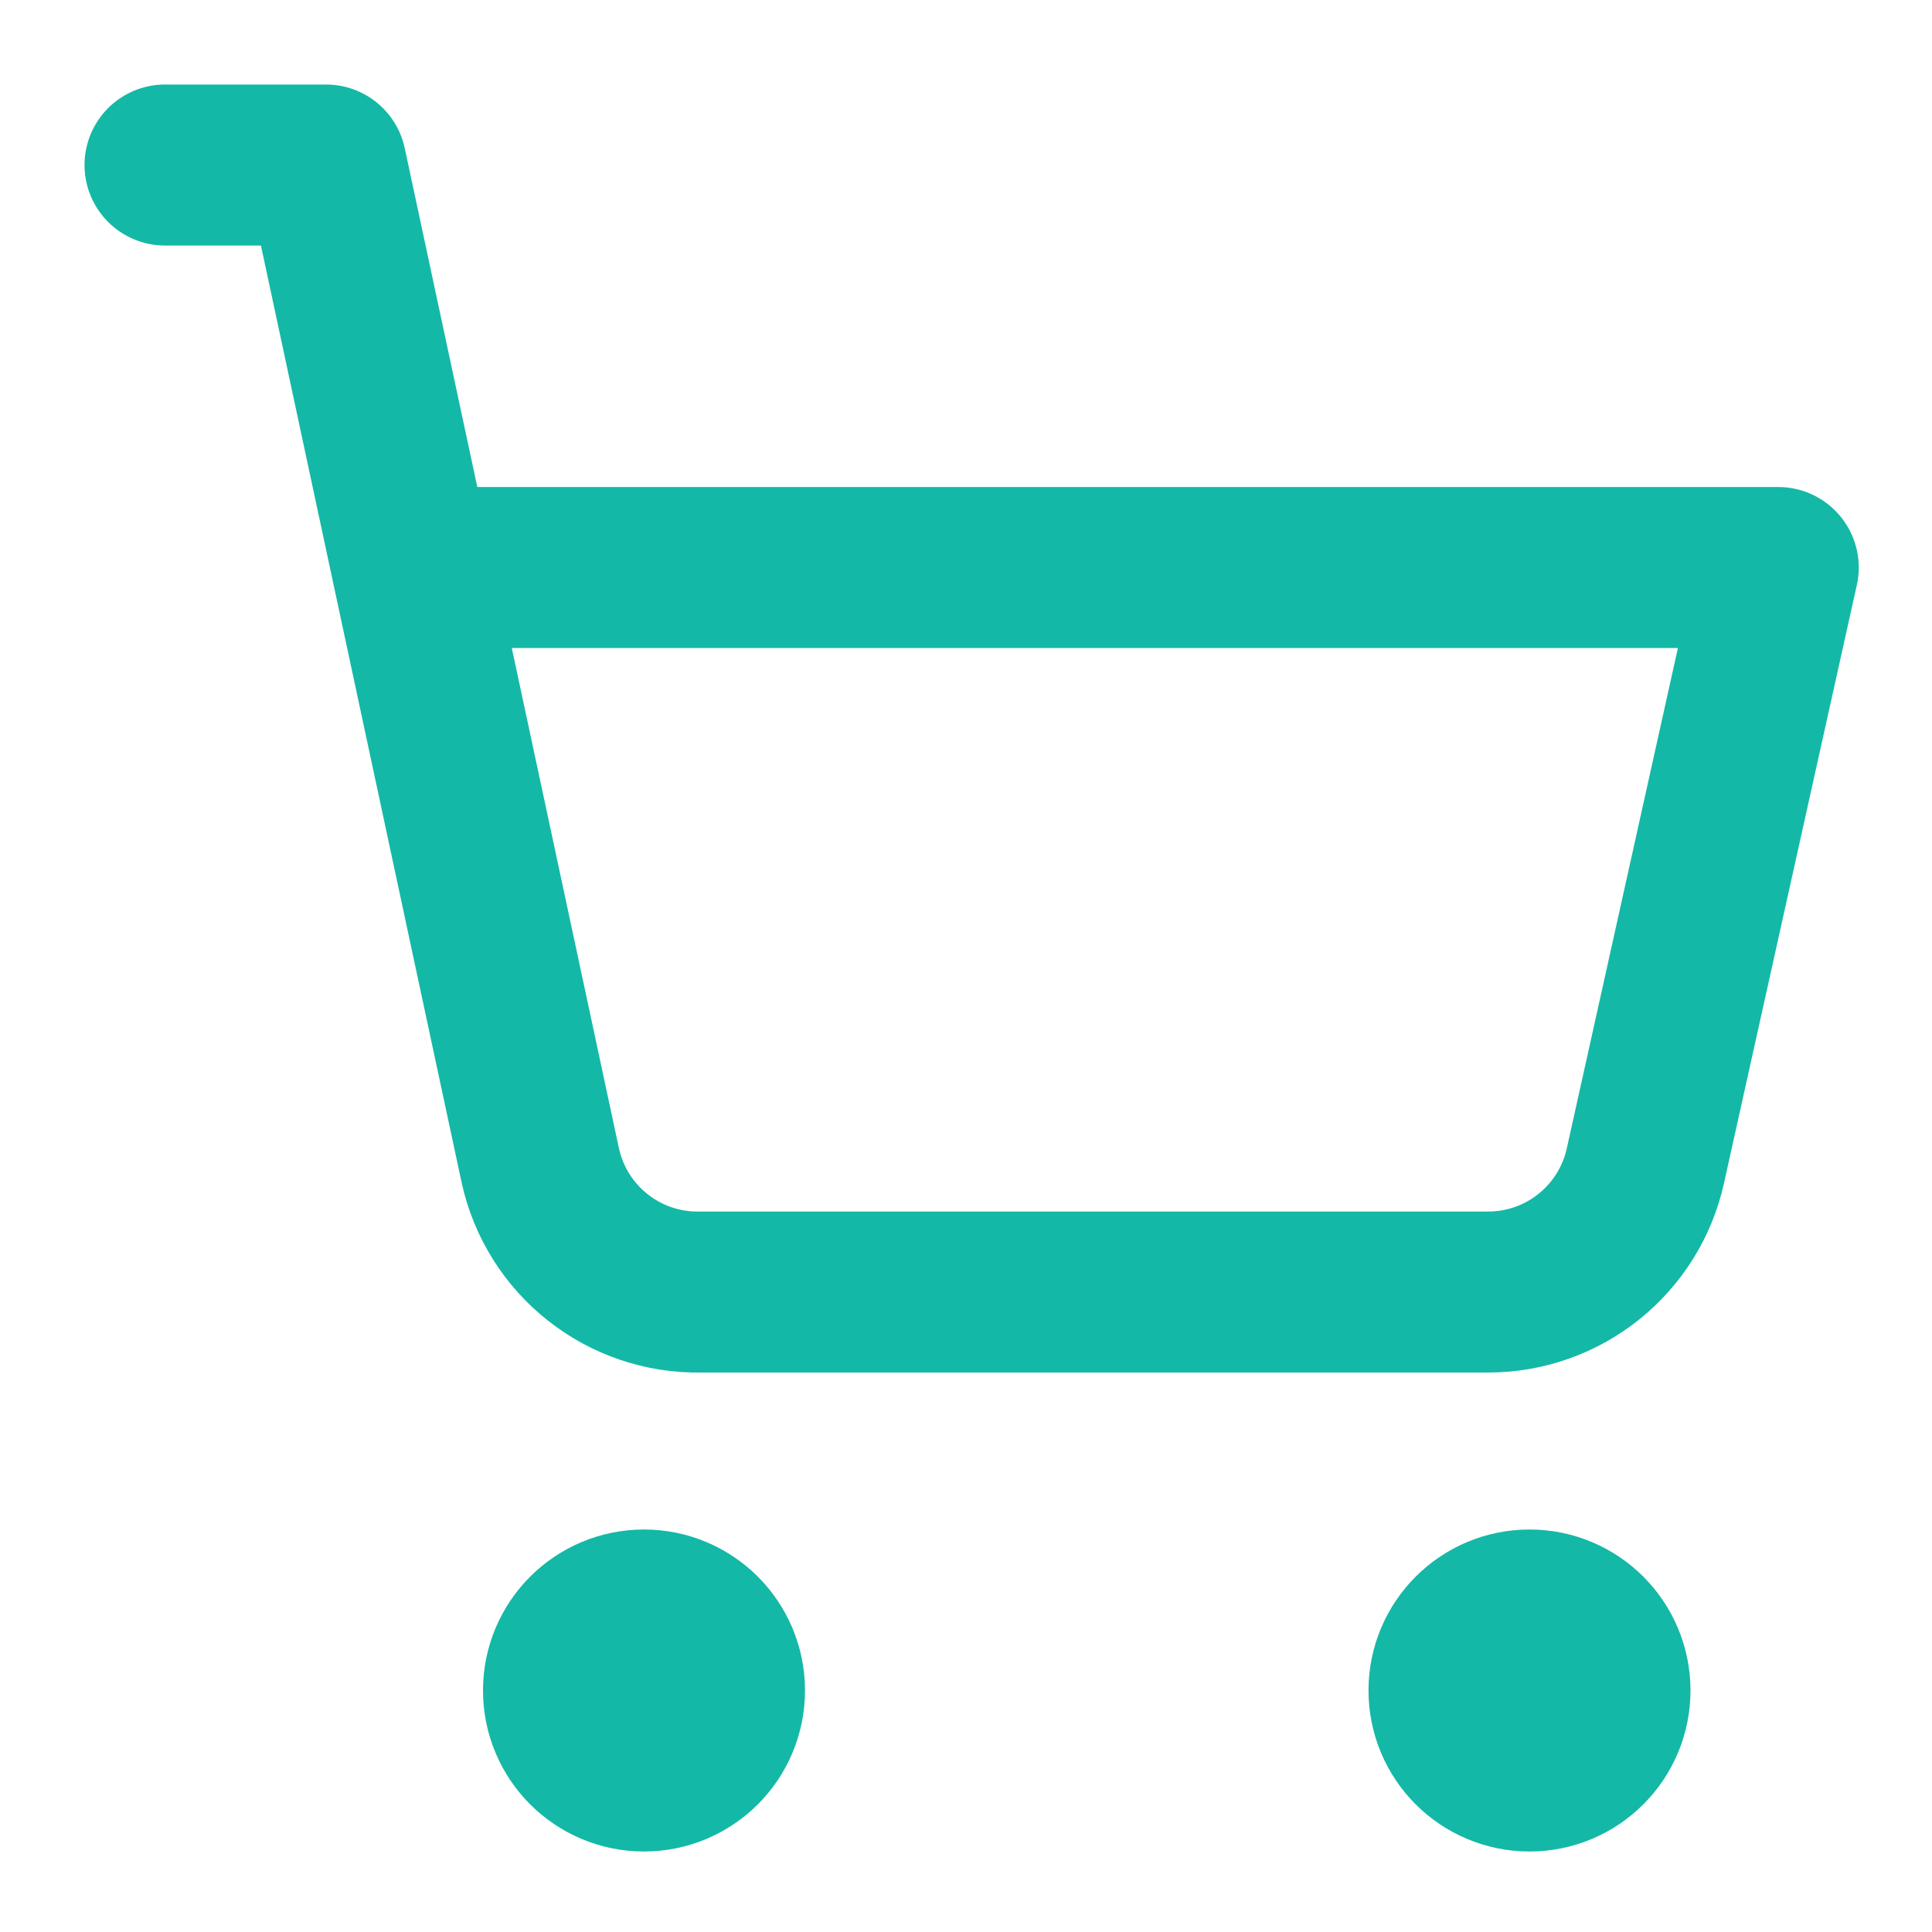
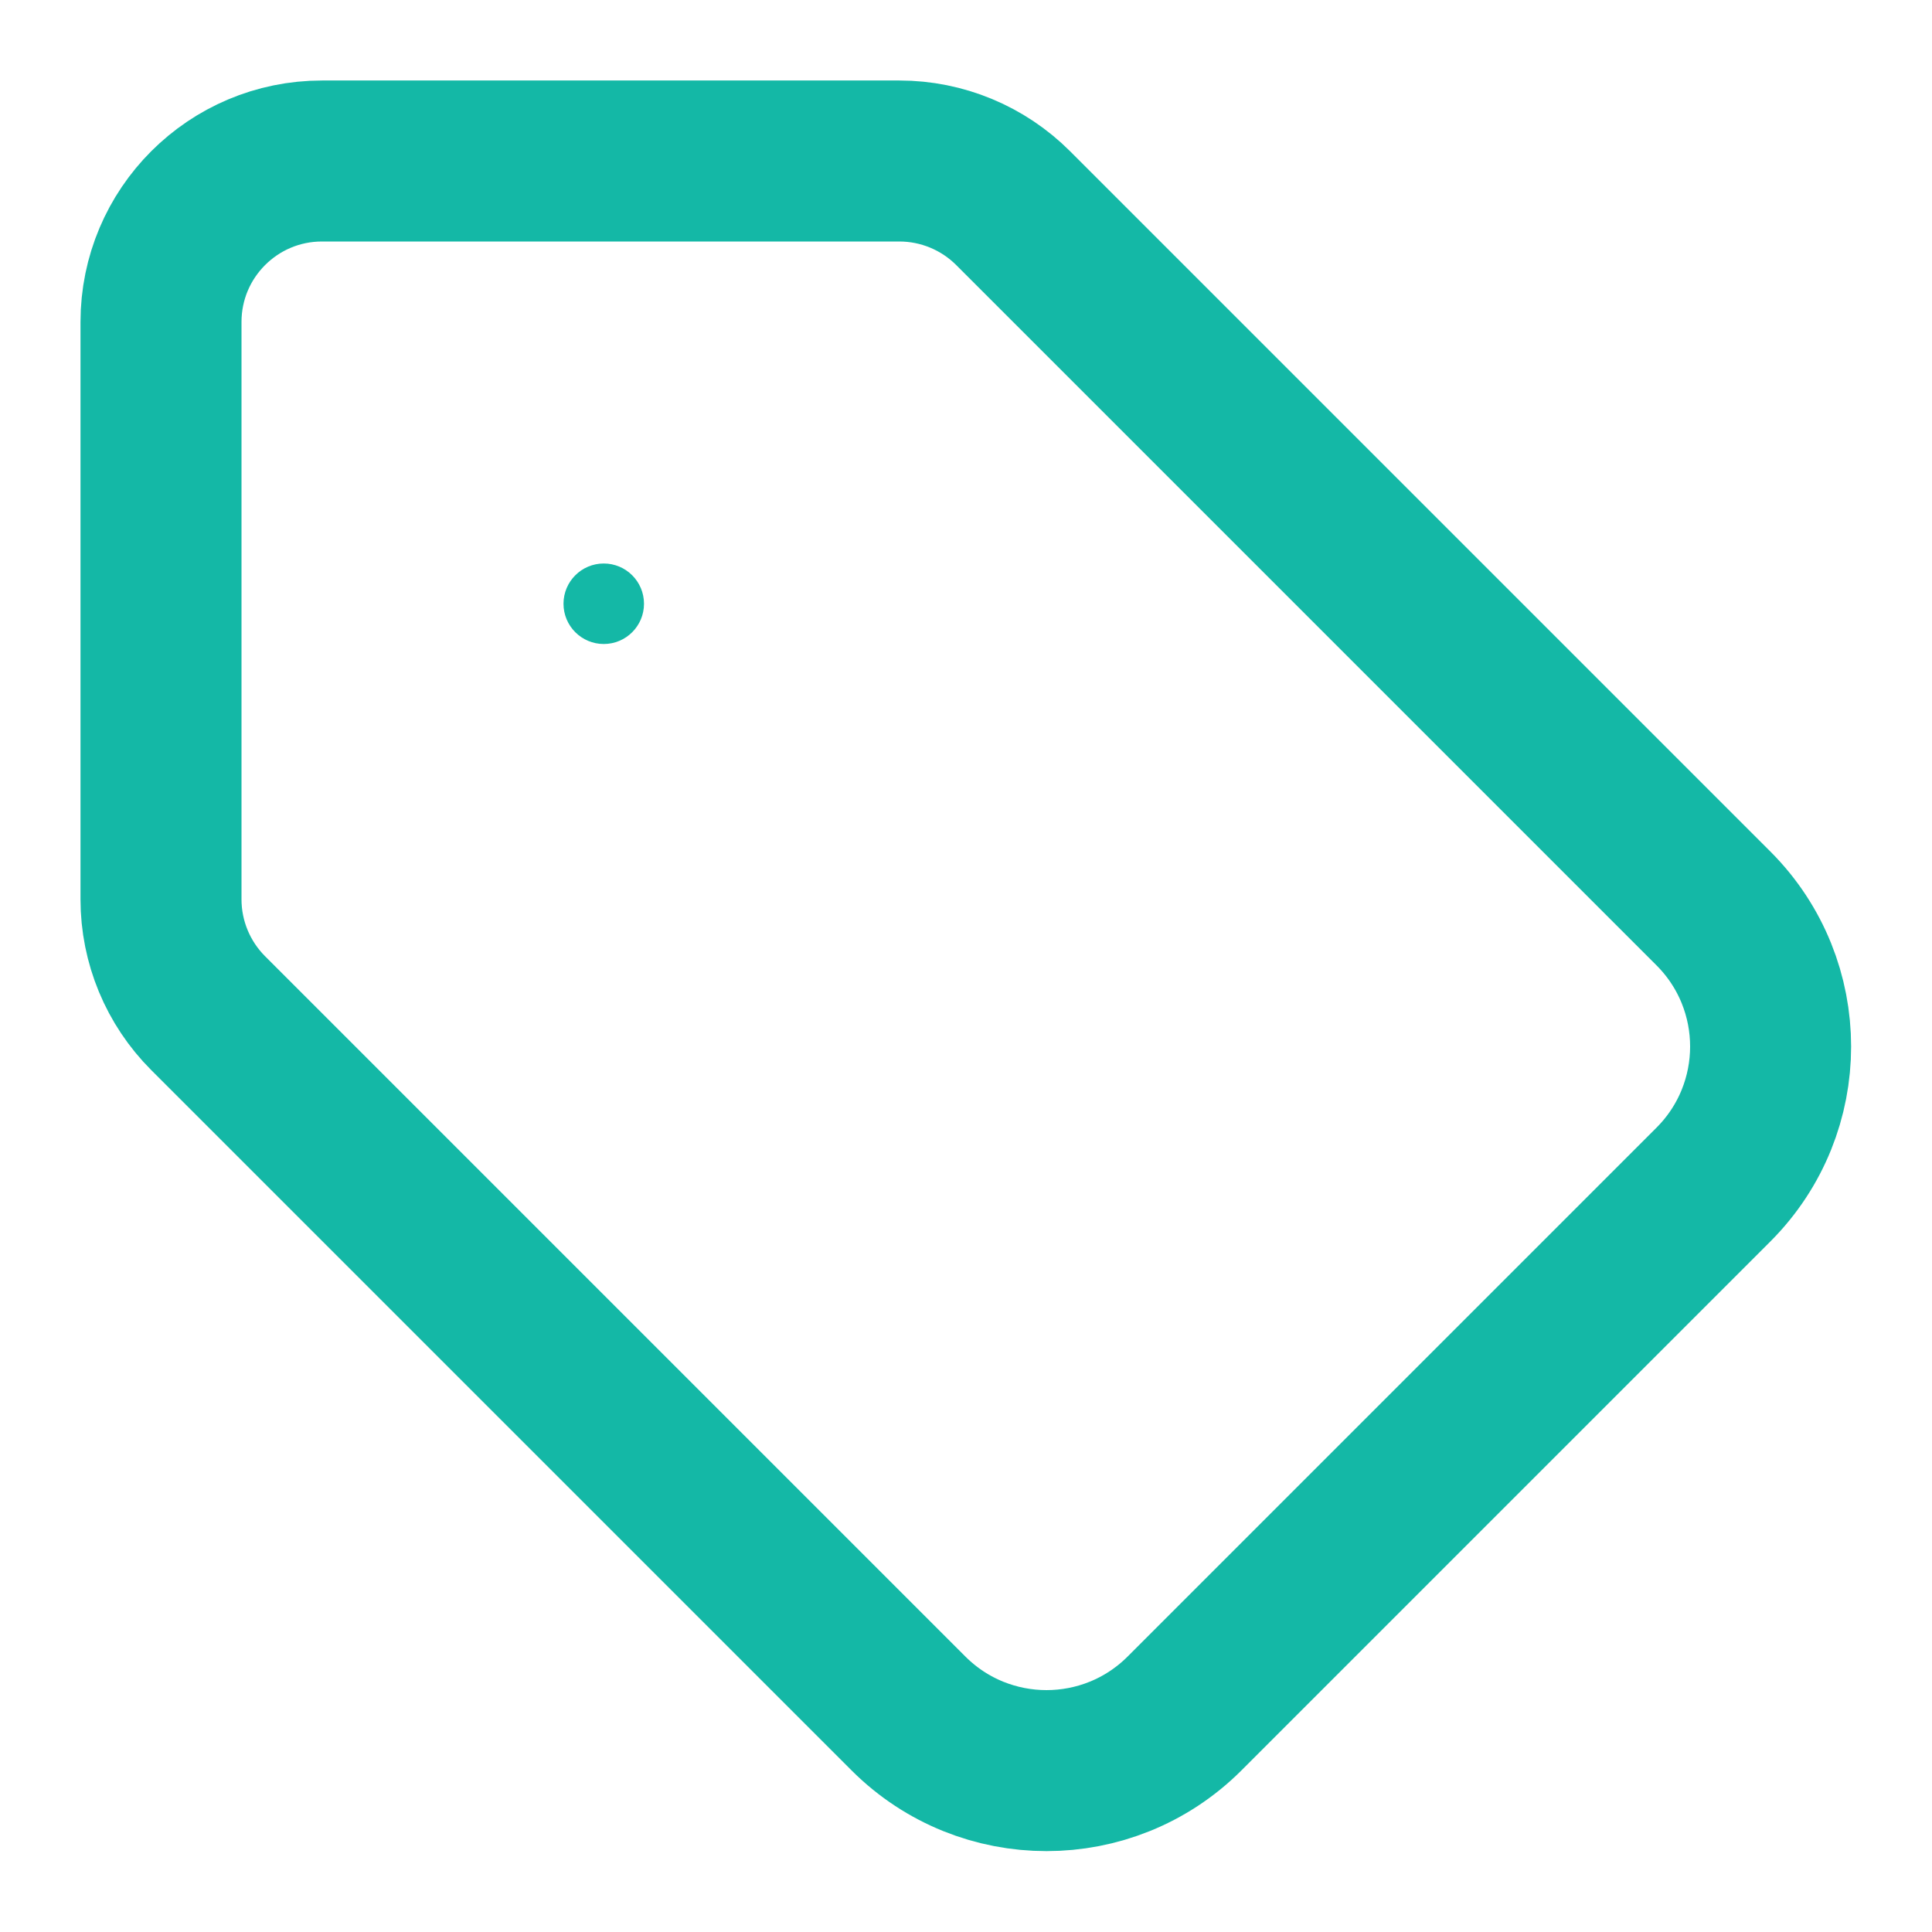
<svg xmlns="http://www.w3.org/2000/svg" viewBox="0 0 24 24" fill="none" stroke="#14b8a6" stroke-width="2" stroke-linecap="round" stroke-linejoin="round">
-   <circle cx="8" cy="21" r="1" />
-   <circle cx="19" cy="21" r="1" />
-   <path d="M2.05 2.05h2l2.66 12.42a2 2 0 0 0 2 1.58h9.78a2 2 0 0 0 1.95-1.57l1.65-7.43H5.12" />
+   <path d="M12.586 2.586A2 2 0 0 0 11.172 2H4a2 2 0 0 0-2 2v7.172a2 2 0 0 0 .586 1.414l8.704 8.704a2.426 2.426 0 0 0 3.42 0l6.58-6.58a2.426 2.426 0 0 0 0-3.42z" />
+   <circle cx="7.5" cy="7.5" r=".5" fill="#14b8a6" stroke="none" />
</svg>
